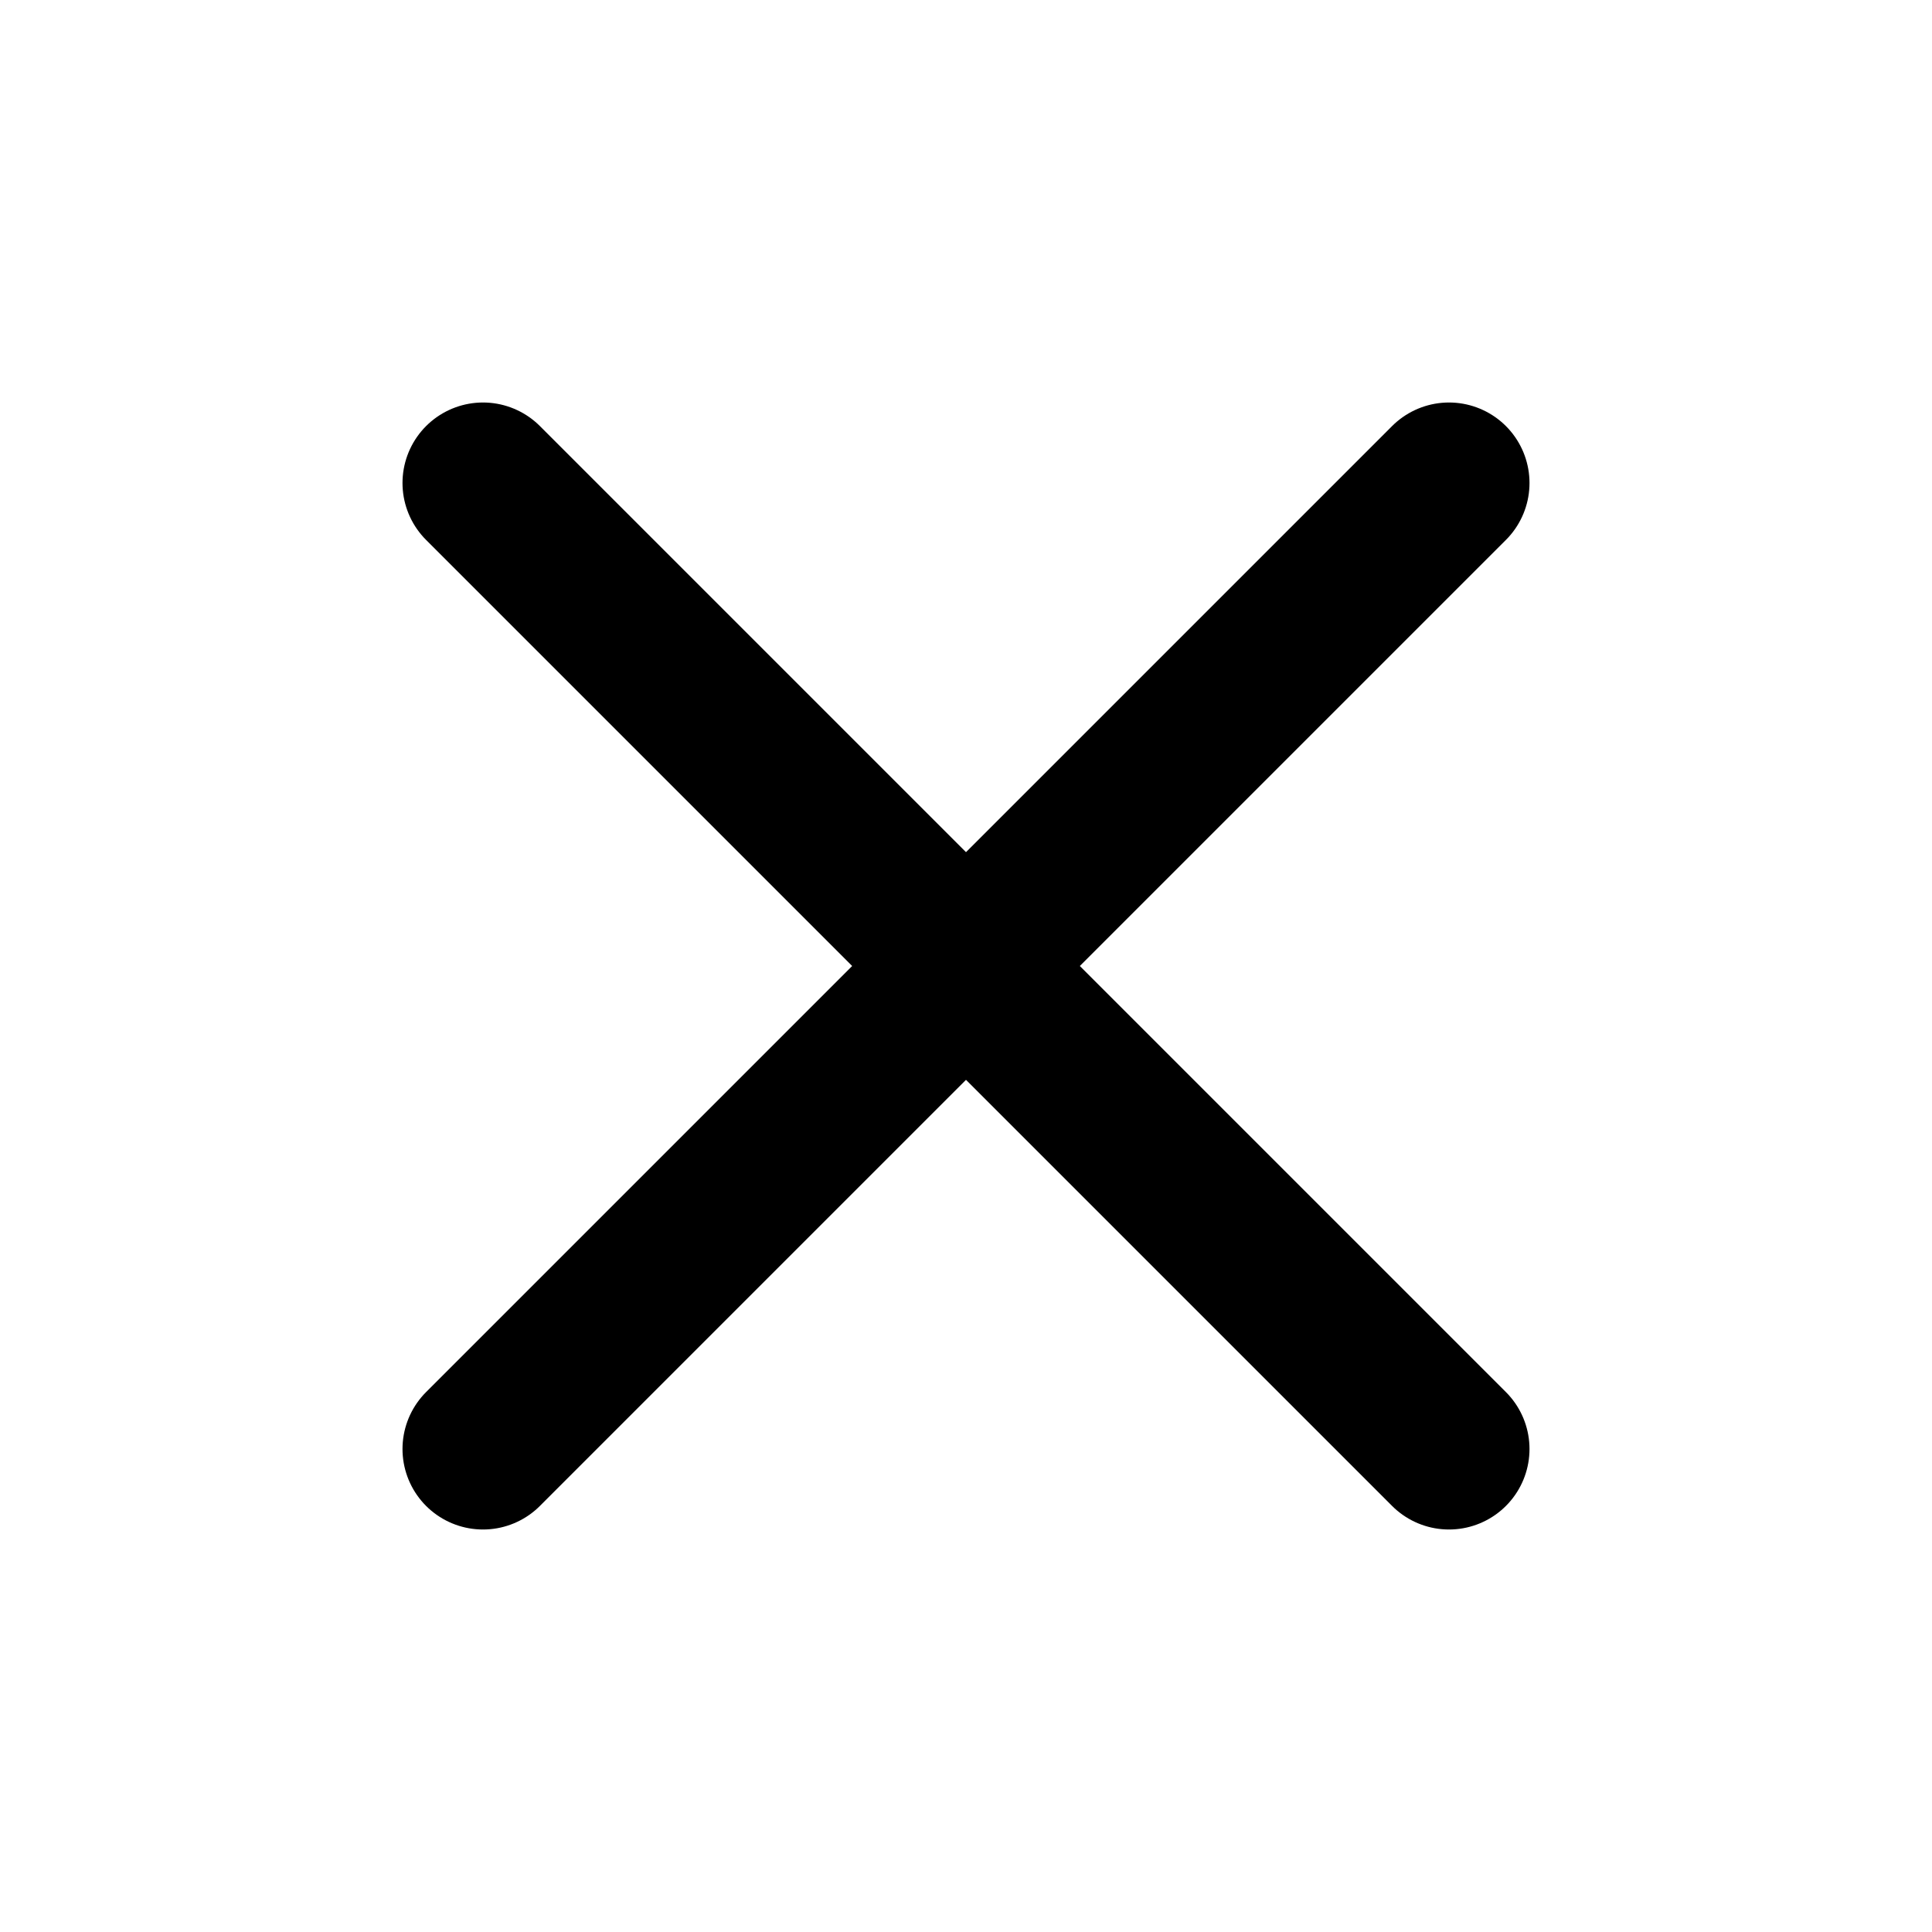
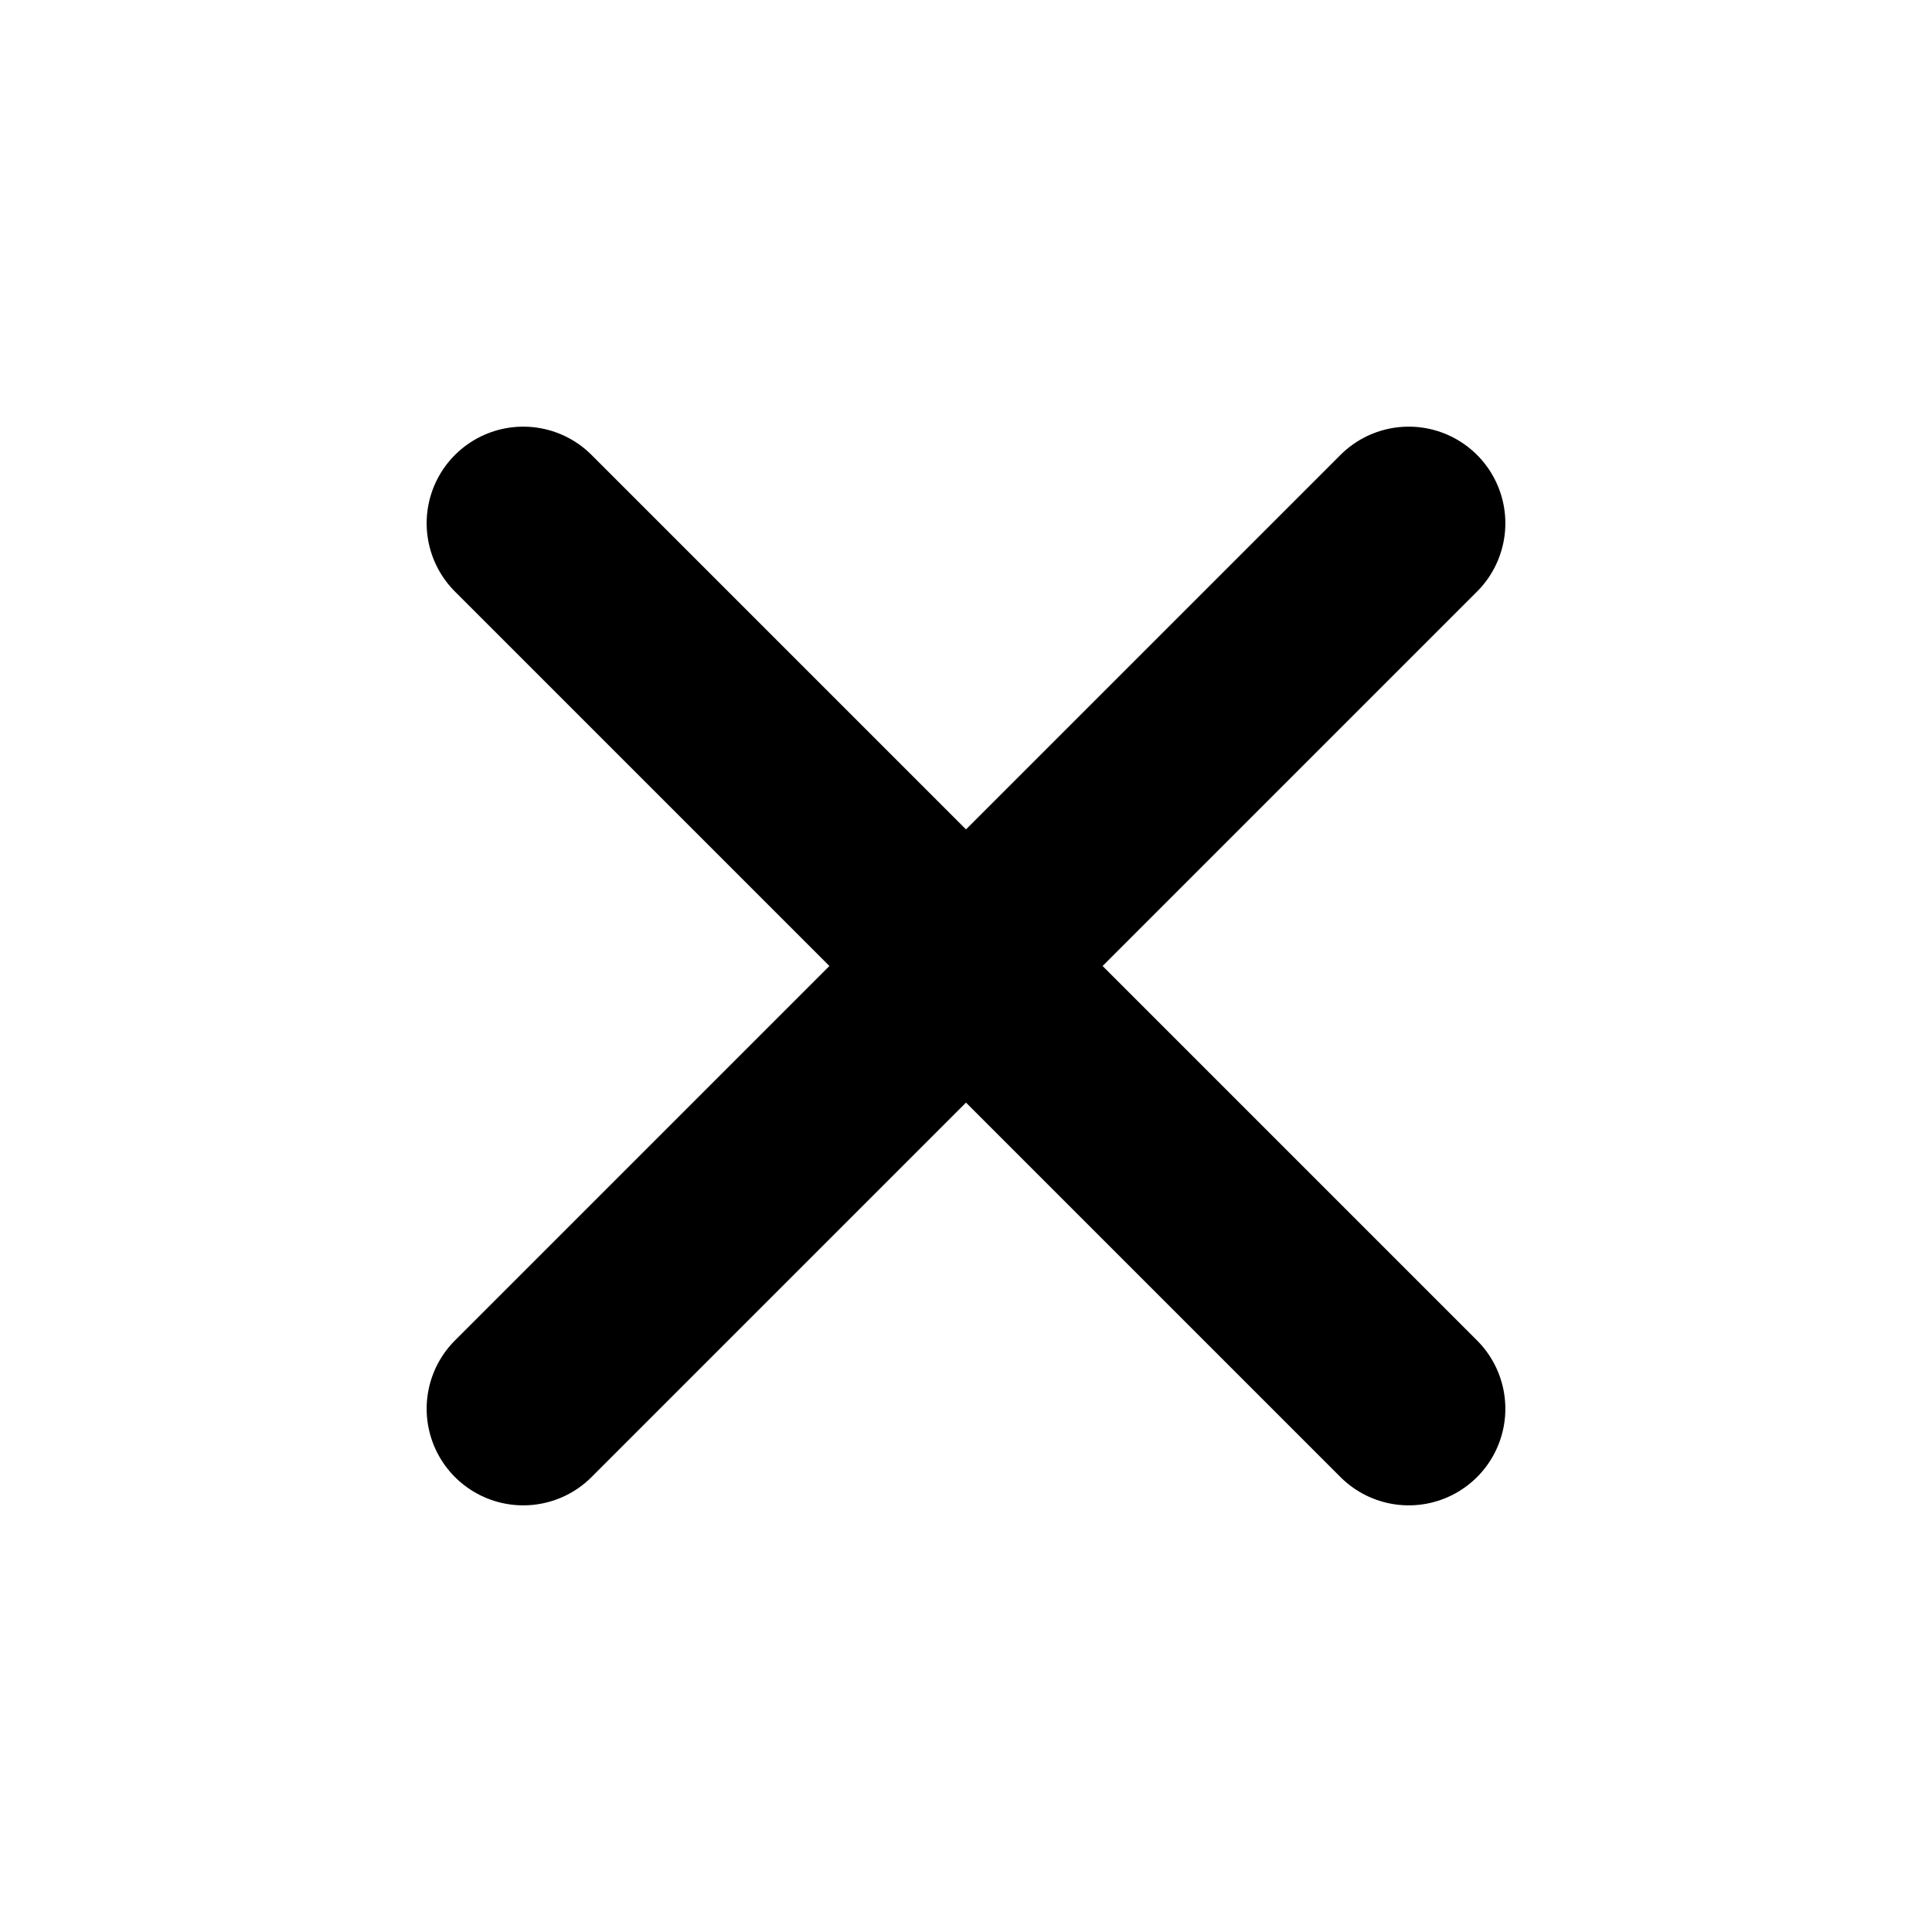
- <svg xmlns="http://www.w3.org/2000/svg" viewBox="0 0 24 24" width="24" height="24" fill="none" stroke="currentColor" stroke-width="2" stroke-linecap="round" stroke-linejoin="round">
-   <path d="M6 6l12 12M18 6 6 18" />
+ <svg xmlns="http://www.w3.org/2000/svg" viewBox="0 0 24 24" width="24" height="24" fill="none" stroke="currentColor" stroke-width="2.4" stroke-linecap="round" stroke-linejoin="round">
+   <path d="M6.5 6.5l11 11M17.5 6.5l-11 11" />
</svg>
